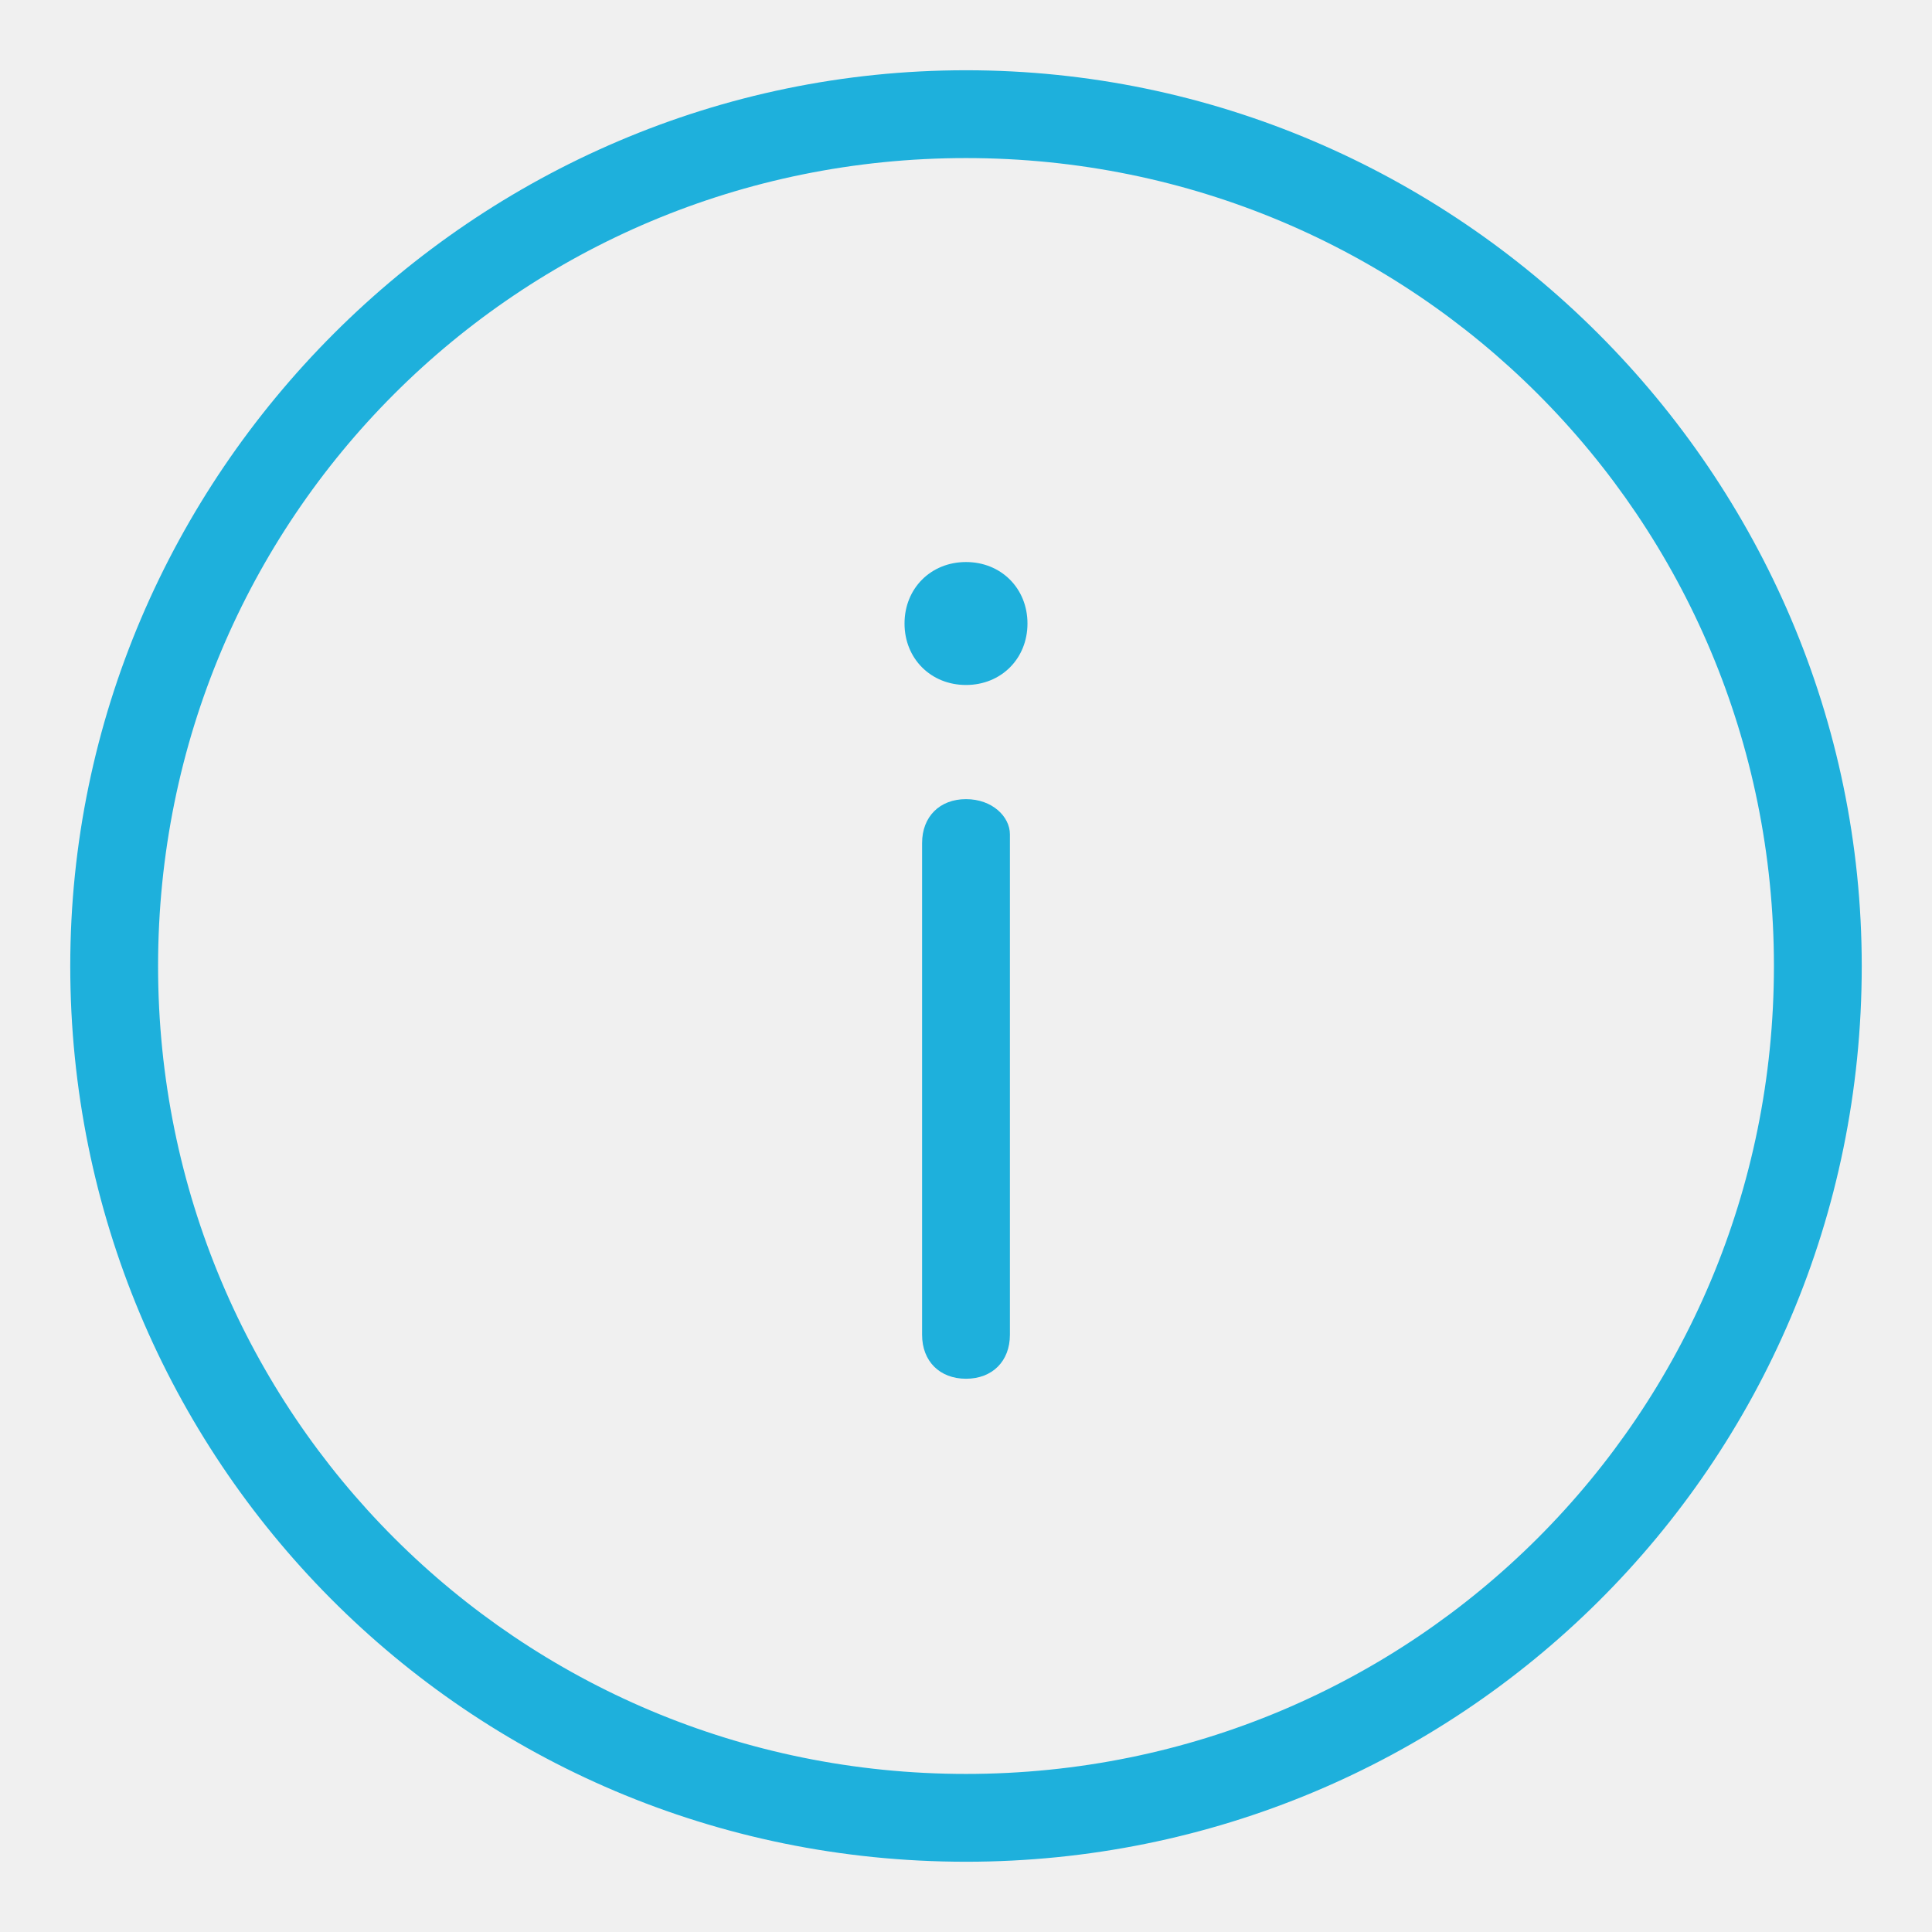
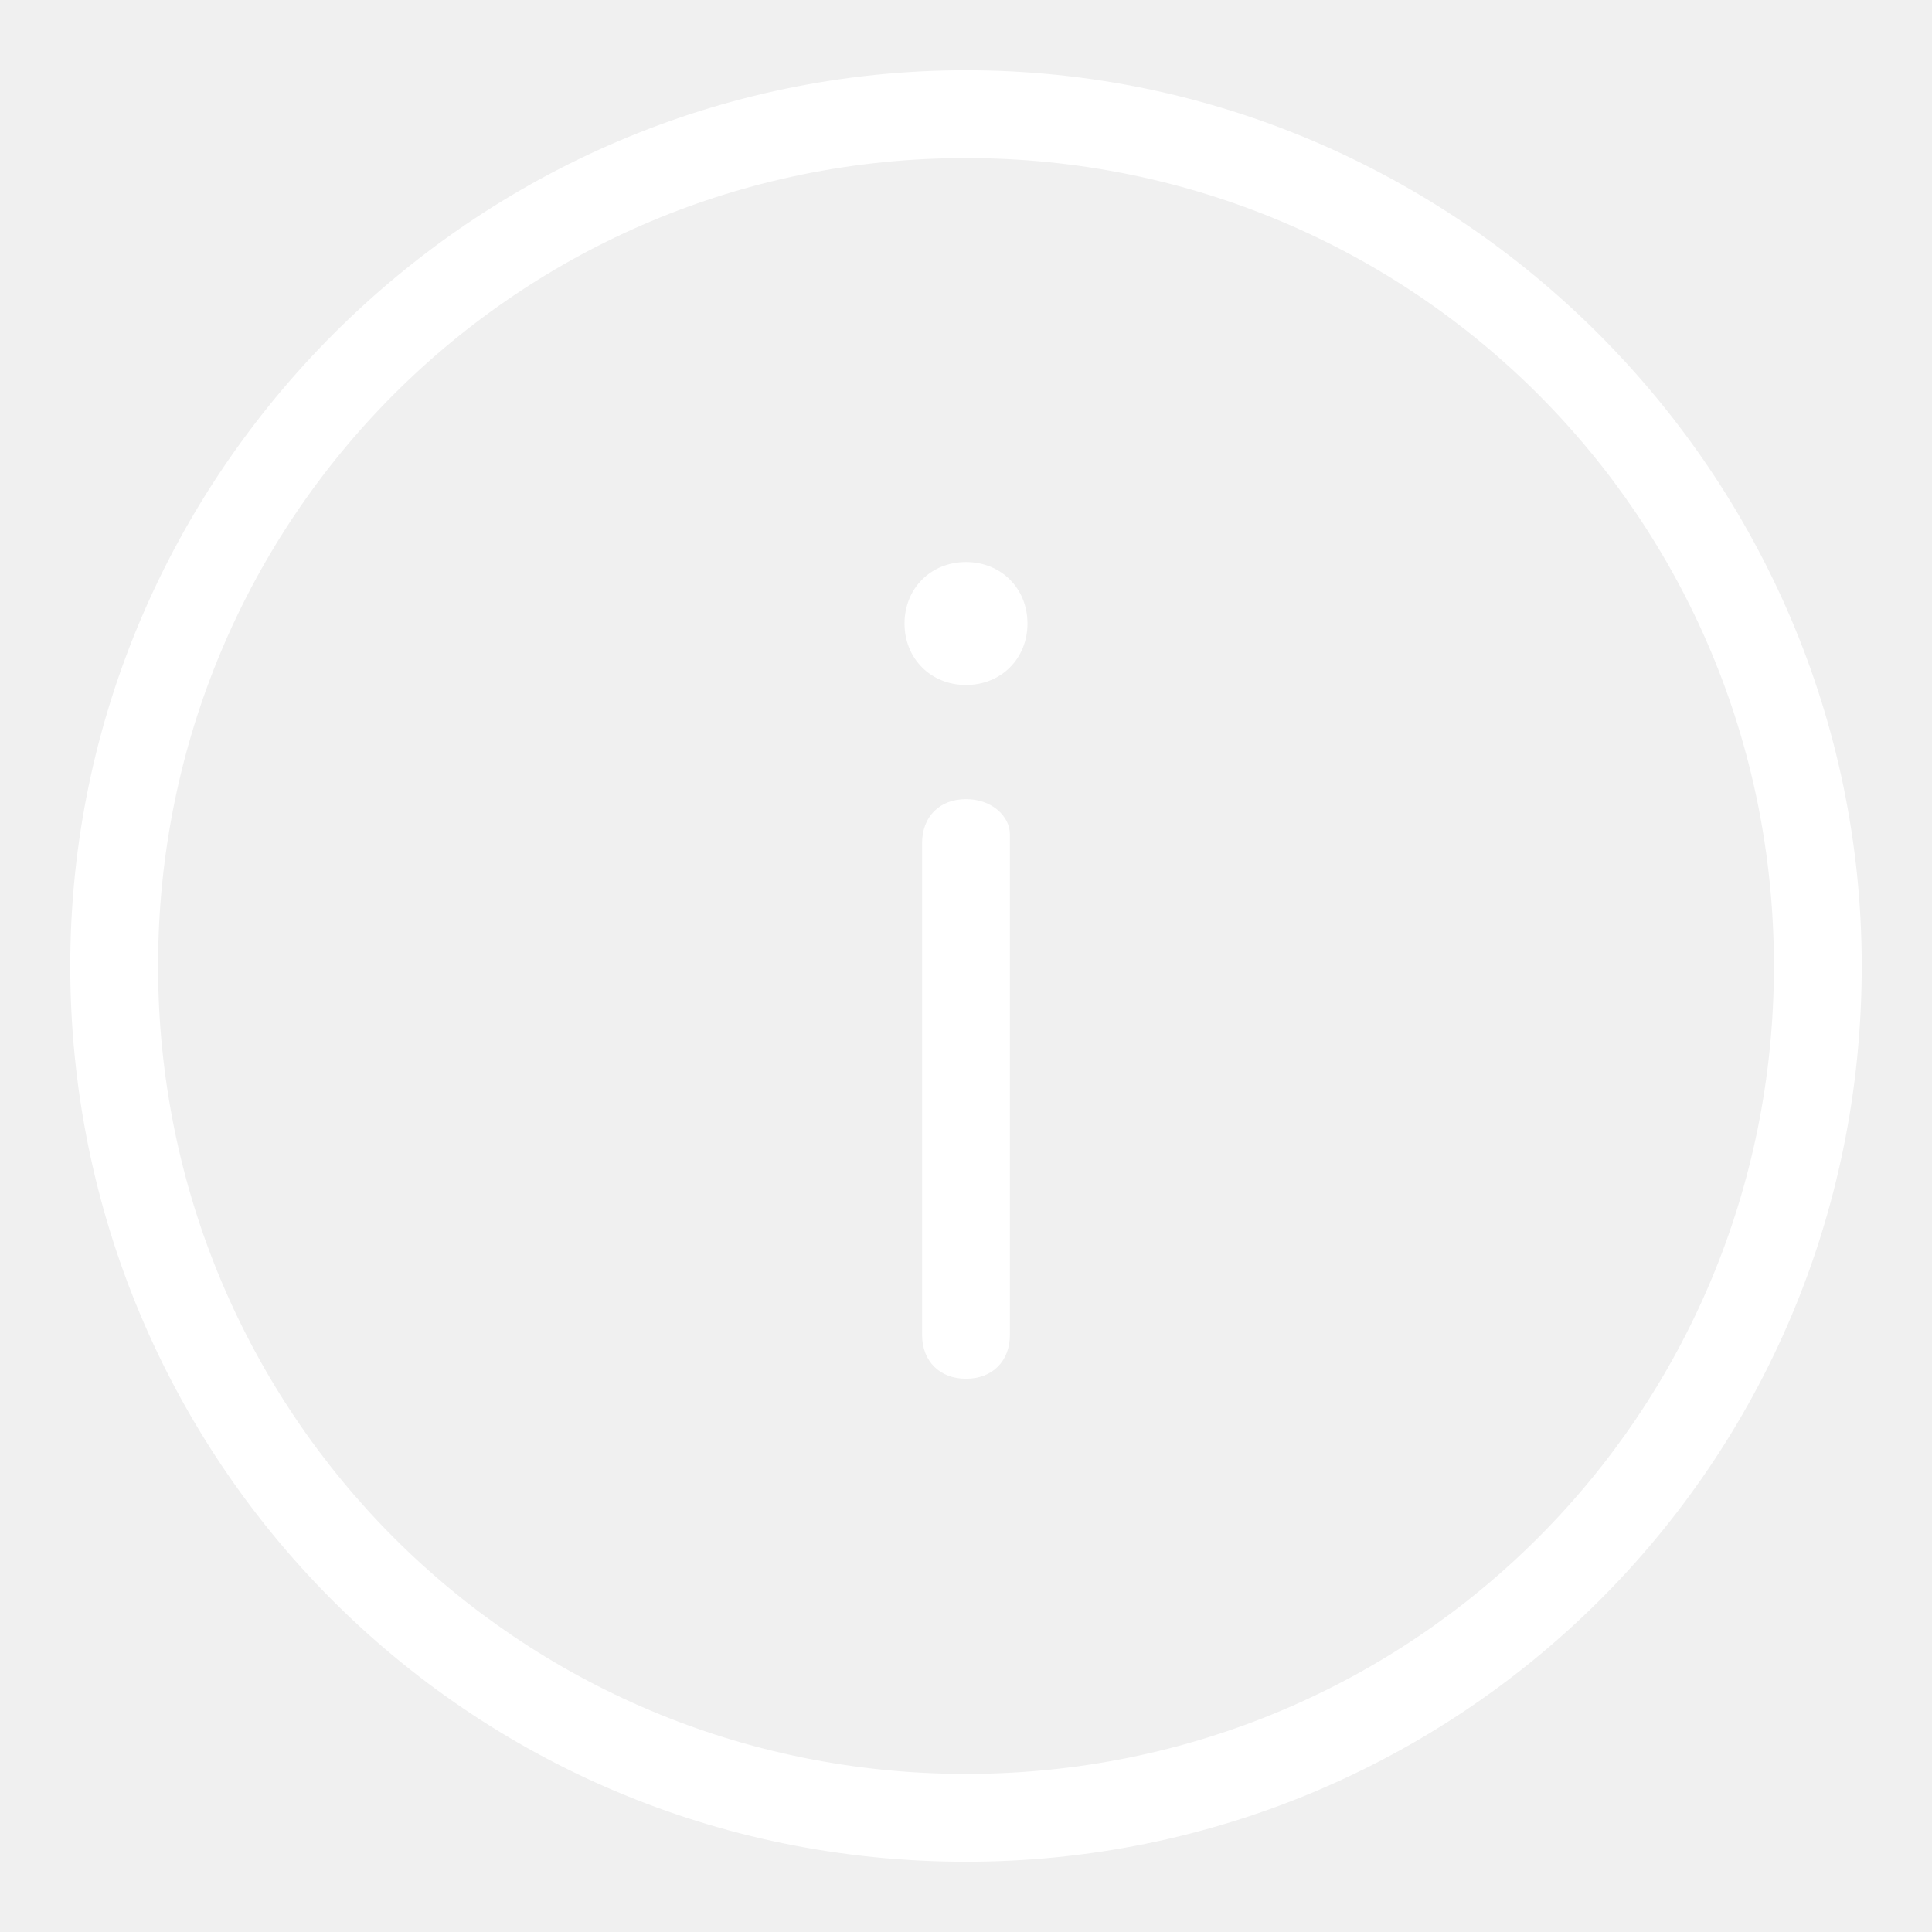
<svg xmlns="http://www.w3.org/2000/svg" version="1.1" id="Calque_1" x="0px" y="0px" width="22px" height="22px" viewBox="0 0 22 22" style="enable-background:new 0 0 22 22;" xml:space="preserve">
  <style type="text/css">
	.st0{fill:none;}
- 	.st1{fill:#1EB0DC;}
+ 	.st1{fill:#FFFFFF;}
</style>
  <g>
    <path class="st0" d="M11,1.8c-5.1,0-9.2,4.1-9.2,9.2s4.1,9.2,9.2,9.2s9.2-4.1,9.2-9.2S16.1,1.8,11,1.8z M11.5,15.1   c0,0.3-0.2,0.5-0.5,0.5s-0.5-0.2-0.5-0.5V9.5c0-0.3,0.2-0.5,0.5-0.5s0.5,0.2,0.5,0.5V15.1z M11,7.9c-0.4,0-0.7-0.3-0.7-0.7   c0-0.4,0.3-0.7,0.7-0.7c0.4,0,0.7,0.3,0.7,0.7C11.7,7.5,11.4,7.9,11,7.9z" />
    <path class="st1" d="M11,0.8C5.4,0.8,0.8,5.4,0.8,11c0,5.6,4.5,10.2,10.2,10.2c5.6,0,10.2-4.5,10.2-10.2C21.2,5.4,16.6,0.8,11,0.8z    M11,20.2c-5.1,0-9.2-4.1-9.2-9.2S5.9,1.8,11,1.8s9.2,4.1,9.2,9.2S16.1,20.2,11,20.2z" />
    <path class="st1" d="M11,9.1c-0.3,0-0.5,0.2-0.5,0.5v5.6c0,0.3,0.2,0.5,0.5,0.5s0.5-0.2,0.5-0.5V9.5C11.5,9.3,11.3,9.1,11,9.1z" />
    <path class="st1" d="M11,6.4c-0.4,0-0.7,0.3-0.7,0.7c0,0.4,0.3,0.7,0.7,0.7c0.4,0,0.7-0.3,0.7-0.7C11.7,6.7,11.4,6.4,11,6.4z" />
  </g>
</svg>
